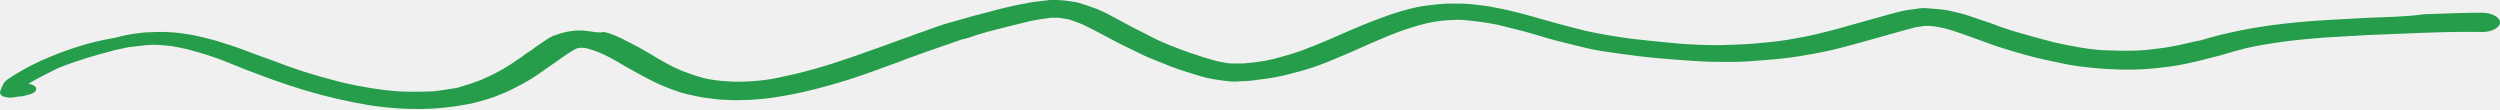
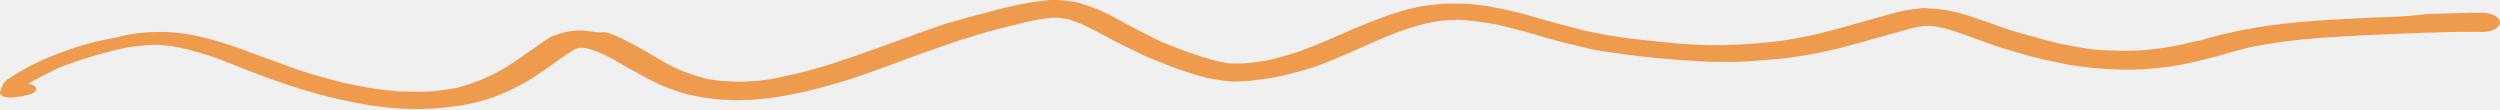
<svg xmlns="http://www.w3.org/2000/svg" width="344" height="15" viewBox="0 0 344 15" fill="none">
-   <path d="M329.599 2.305C328.313 2.374 327.156 2.374 325.87 2.444C324.199 2.514 322.527 2.654 320.727 2.724C317.898 2.863 315.069 3.143 312.369 3.492C309.412 3.911 306.583 4.469 303.883 5.238C303.369 5.377 302.854 5.587 302.211 5.657C301.569 5.796 301.054 5.936 300.411 6.076C299.511 6.285 298.74 6.425 297.84 6.564C296.811 6.704 295.782 6.844 294.754 6.914C293.854 6.984 292.954 6.984 292.054 6.984C291.154 6.984 290.382 6.914 289.482 6.914C288.325 6.844 287.168 6.704 286.01 6.495C284.853 6.285 283.696 6.076 282.539 5.796C280.61 5.307 278.681 4.749 276.753 4.19C275.853 3.911 275.081 3.631 274.181 3.282C273.152 2.933 272.124 2.584 271.095 2.235C270.324 1.955 269.424 1.746 268.523 1.536C268.009 1.397 267.366 1.327 266.723 1.257C266.08 1.187 265.566 1.187 264.923 1.117C264.538 1.117 264.152 1.117 263.895 1.187C263.38 1.257 262.866 1.327 262.352 1.397C261.58 1.536 260.809 1.746 260.037 1.955C258.494 2.374 257.08 2.793 255.537 3.212C253.608 3.771 251.808 4.26 249.751 4.749C248.594 5.028 247.308 5.238 246.151 5.447C244.479 5.726 242.936 5.866 241.265 6.006C239.722 6.145 238.05 6.145 236.507 6.215C234.707 6.215 232.907 6.145 231.107 6.006C228.792 5.796 226.606 5.587 224.292 5.307C222.235 5.028 220.177 4.679 218.249 4.26C216.32 3.771 214.391 3.282 212.463 2.724C210.277 2.095 208.091 1.467 205.776 1.048C204.876 0.838 203.976 0.768 202.948 0.629C201.919 0.489 200.762 0.489 199.605 0.489C198.447 0.489 197.419 0.629 196.261 0.768C195.104 0.908 194.076 1.187 193.047 1.467C190.604 2.165 188.418 3.073 186.232 3.981C184.946 4.539 183.661 5.098 182.375 5.657C181.346 6.076 180.189 6.564 179.032 6.984C177.875 7.403 176.589 7.752 175.303 8.101C174.66 8.241 174.146 8.38 173.503 8.45C172.731 8.59 171.831 8.66 171.06 8.729C170.674 8.729 170.417 8.729 170.031 8.729C169.774 8.729 169.517 8.729 169.26 8.729C168.617 8.66 167.974 8.52 167.331 8.38C165.017 7.752 162.831 6.984 160.773 6.145C159.745 5.726 158.845 5.307 157.945 4.819C157.302 4.469 156.659 4.19 156.016 3.841C154.344 3.003 152.801 2.025 151.001 1.257C150.23 0.978 149.458 0.698 148.558 0.419C148.044 0.279 147.53 0.21 147.015 0.14C146.887 0.14 146.63 0.07 146.501 0.07C146.115 0.07 145.729 0 145.472 0C145.344 0 145.087 0 144.958 0H144.829C144.572 0 144.187 0 143.929 0.07C143.286 0.14 142.772 0.21 142.129 0.279C140.972 0.489 139.815 0.698 138.658 0.978C137.758 1.187 136.857 1.397 135.957 1.676C135.314 1.816 134.672 2.025 134.029 2.165C133 2.444 132.1 2.724 131.071 3.003C130.557 3.143 130.043 3.282 129.657 3.422C128.757 3.701 127.857 4.05 127.085 4.33C126.442 4.539 125.8 4.749 125.157 5.028C123.485 5.587 121.942 6.215 120.271 6.774C116.799 8.031 113.199 9.288 109.341 10.196C108.441 10.405 107.67 10.545 106.77 10.755C105.741 10.964 104.584 11.104 103.427 11.174C102.912 11.174 102.527 11.243 102.012 11.243C101.241 11.243 100.598 11.243 99.826 11.174C98.798 11.104 97.769 10.964 96.869 10.755C95.84 10.475 94.812 10.126 93.912 9.777C92.369 9.148 91.083 8.38 89.797 7.612C89.154 7.263 88.511 6.844 87.868 6.495C87.097 6.076 86.197 5.657 85.425 5.238C84.654 4.888 84.011 4.609 83.111 4.4C82.34 4.539 81.825 4.4 81.311 4.33C80.796 4.26 80.282 4.19 79.768 4.19C79.382 4.19 79.125 4.19 78.739 4.26C78.225 4.33 77.839 4.4 77.325 4.539C76.939 4.679 76.425 4.819 76.039 4.958C75.653 5.168 75.268 5.377 75.01 5.587C74.368 6.006 73.725 6.425 73.21 6.844C72.696 7.193 72.182 7.472 71.796 7.822C71.282 8.171 70.639 8.59 70.124 8.939C68.967 9.707 67.681 10.336 66.267 10.964C65.238 11.383 64.081 11.732 62.924 12.082C61.767 12.291 60.738 12.431 59.581 12.57C57.909 12.64 56.366 12.64 54.695 12.57C52.123 12.361 49.68 11.942 47.237 11.383C45.051 10.824 42.994 10.266 40.937 9.567C39.908 9.218 38.879 8.869 37.851 8.45C36.822 8.101 35.794 7.682 34.765 7.333C33.736 6.914 32.708 6.564 31.679 6.215C30.65 5.866 29.493 5.517 28.336 5.238C26.15 4.679 23.835 4.33 21.521 4.4C21.007 4.4 20.364 4.469 19.85 4.469C19.207 4.539 18.692 4.609 18.178 4.679C17.664 4.749 17.149 4.888 16.764 4.958C16.249 5.098 15.735 5.238 15.221 5.307C12.521 5.796 10.335 6.495 8.277 7.263C6.477 7.961 4.677 8.729 3.134 9.637C2.363 10.056 1.72 10.475 1.077 10.894C0.82 11.104 0.563 11.313 0.434 11.593C0.434 11.662 0.305 11.802 0.305 11.872C0.177 12.082 0.177 12.291 0.048 12.501C-0.08 12.78 0.048 13.059 0.434 13.269C0.82 13.408 1.334 13.478 1.848 13.408C2.234 13.338 2.491 13.269 2.877 13.269C3.391 13.199 3.777 13.059 4.291 12.919C4.934 12.71 5.191 12.221 4.806 11.872C4.549 11.662 4.291 11.593 3.906 11.523C5.191 10.755 6.606 10.056 8.02 9.358C10.463 8.38 13.035 7.612 15.735 6.914C16.378 6.774 17.021 6.634 17.664 6.495C18.435 6.425 19.335 6.285 20.107 6.215C20.878 6.145 21.521 6.145 22.293 6.215C22.807 6.285 23.193 6.285 23.707 6.355C24.478 6.495 25.121 6.634 25.764 6.774C27.05 7.123 28.336 7.472 29.493 7.891C30.907 8.38 32.193 8.939 33.608 9.498C34.893 9.986 36.308 10.545 37.722 11.034C39.137 11.523 40.551 12.012 41.965 12.431C44.794 13.269 47.751 13.967 50.709 14.456C53.795 14.945 57.138 15.154 60.481 14.875C62.024 14.735 63.438 14.526 64.853 14.246C66.267 13.897 67.553 13.548 68.71 13.059C69.996 12.57 71.153 11.942 72.31 11.313C72.953 10.964 73.468 10.615 73.982 10.266C74.753 9.707 75.525 9.218 76.296 8.66C77.196 8.031 78.096 7.333 79.254 6.704C79.382 6.704 79.382 6.634 79.511 6.634C79.639 6.634 79.768 6.564 79.897 6.564H80.025C80.282 6.564 80.411 6.634 80.668 6.634C81.182 6.774 81.697 6.914 82.211 7.123C83.625 7.682 84.782 8.38 85.94 9.079C87.483 9.917 89.026 10.824 90.697 11.593C91.469 11.942 92.24 12.221 93.012 12.501C93.912 12.85 94.94 13.059 95.969 13.269C96.869 13.478 97.898 13.548 98.926 13.688C100.084 13.758 101.369 13.827 102.527 13.758C103.555 13.758 104.584 13.618 105.484 13.548C106.641 13.408 107.798 13.199 108.956 12.989C111.141 12.57 113.199 12.012 115.127 11.453C118.085 10.615 120.785 9.567 123.485 8.59C124.771 8.101 126.057 7.612 127.471 7.123C129.014 6.564 130.557 6.076 132.1 5.517C132.229 5.447 132.486 5.377 132.614 5.377C133.129 5.238 133.643 5.098 134.157 4.888C134.929 4.679 135.7 4.4 136.6 4.19C136.729 4.12 136.986 4.12 137.115 4.05C137.629 3.911 138.272 3.771 138.786 3.631C139.686 3.422 140.715 3.143 141.615 2.933C142.515 2.724 143.544 2.584 144.572 2.444C144.829 2.444 144.958 2.444 145.215 2.444C145.344 2.444 145.601 2.444 145.729 2.444C146.115 2.514 146.501 2.584 147.015 2.654C147.658 2.863 148.301 3.073 148.944 3.352C150.873 4.26 152.544 5.238 154.344 6.145C155.502 6.704 156.659 7.263 157.816 7.822C158.973 8.31 160.13 8.729 161.288 9.218C162.573 9.707 163.859 10.056 165.145 10.475C166.302 10.824 167.717 11.034 169.002 11.174C169.645 11.243 170.16 11.243 170.803 11.174C171.574 11.174 172.346 11.104 173.117 10.964C174.403 10.824 175.689 10.615 176.846 10.336C178.26 9.986 179.546 9.637 180.832 9.218C182.632 8.59 184.175 7.891 185.846 7.193C186.747 6.774 187.775 6.355 188.675 5.936C189.447 5.587 190.218 5.307 190.99 4.958C192.661 4.26 194.333 3.701 196.261 3.212C197.162 3.003 198.062 2.863 199.09 2.793C199.605 2.793 199.99 2.724 200.505 2.724C200.89 2.724 201.276 2.724 201.79 2.793C203.333 2.933 204.748 3.143 206.162 3.422C207.319 3.701 208.605 4.05 209.762 4.33C210.534 4.539 211.177 4.749 211.948 4.958C212.591 5.168 213.363 5.377 214.134 5.587C215.548 5.936 216.963 6.285 218.377 6.634C219.92 6.984 221.463 7.193 223.006 7.403C226.349 7.891 229.692 8.171 233.035 8.38C234.707 8.52 236.507 8.52 238.179 8.52C239.85 8.52 241.522 8.38 243.193 8.241C246.151 8.031 249.108 7.542 251.937 6.914C253.737 6.495 255.408 6.006 257.208 5.517C259.266 4.958 261.323 4.33 263.509 3.771C263.895 3.701 264.409 3.631 264.795 3.562C265.052 3.562 265.309 3.562 265.566 3.562C266.209 3.631 266.723 3.701 267.366 3.841C269.295 4.33 270.967 5.028 272.767 5.657C274.567 6.355 276.495 6.914 278.424 7.472C280.353 8.031 282.41 8.45 284.467 8.869C286.782 9.288 289.225 9.498 291.668 9.567C293.854 9.637 296.04 9.498 298.097 9.218C299.897 9.009 301.697 8.59 303.369 8.171C304.14 7.961 304.783 7.822 305.555 7.612C306.069 7.472 306.455 7.333 306.969 7.193C307.612 6.984 308.383 6.844 309.026 6.634C312.498 5.866 316.098 5.447 319.827 5.168C321.756 5.028 323.813 4.958 325.87 4.819C327.542 4.749 329.342 4.679 331.013 4.609C334.485 4.469 338.085 4.33 341.557 4.4C342.971 4.4 344 3.771 344 3.073C344 2.374 342.843 1.746 341.557 1.746C338.857 1.746 336.157 1.886 333.585 1.955C332.171 2.165 330.885 2.235 329.599 2.305ZM264.409 3.631C264.538 3.631 264.538 3.631 264.666 3.631C264.538 3.631 264.409 3.631 264.409 3.631Z" fill="#259D4A" />
+   <g clip-path="url(#clip0_2093_4821)">
+     <path d="M329.599 2.305C328.313 2.374 327.156 2.374 325.87 2.444C324.199 2.514 322.527 2.654 320.727 2.724C317.898 2.863 315.069 3.143 312.369 3.492C309.412 3.911 306.583 4.469 303.883 5.238C303.369 5.377 302.854 5.587 302.211 5.657C301.569 5.796 301.054 5.936 300.411 6.076C299.511 6.285 298.74 6.425 297.84 6.564C296.811 6.704 295.782 6.844 294.754 6.914C293.854 6.984 292.954 6.984 292.054 6.984C291.154 6.984 290.382 6.914 289.482 6.914C288.325 6.844 287.168 6.704 286.01 6.495C284.853 6.285 283.696 6.076 282.539 5.796C280.61 5.307 278.681 4.749 276.753 4.19C275.853 3.911 275.081 3.631 274.181 3.282C273.152 2.933 272.124 2.584 271.095 2.235C270.324 1.955 269.424 1.746 268.523 1.536C268.009 1.397 267.366 1.327 266.723 1.257C266.08 1.187 265.566 1.187 264.923 1.117C264.538 1.117 264.152 1.117 263.895 1.187C263.38 1.257 262.866 1.327 262.352 1.397C261.58 1.536 260.809 1.746 260.037 1.955C258.494 2.374 257.08 2.793 255.537 3.212C253.608 3.771 251.808 4.26 249.751 4.749C248.594 5.028 247.308 5.238 246.151 5.447C244.479 5.726 242.936 5.866 241.265 6.006C239.722 6.145 238.05 6.145 236.507 6.215C234.707 6.215 232.907 6.145 231.107 6.006C228.792 5.796 226.606 5.587 224.292 5.307C222.235 5.028 220.177 4.679 218.249 4.26C216.32 3.771 214.391 3.282 212.463 2.724C210.277 2.095 208.091 1.467 205.776 1.048C204.876 0.838 203.976 0.768 202.948 0.629C201.919 0.489 200.762 0.489 199.605 0.489C198.447 0.489 197.419 0.629 196.261 0.768C195.104 0.908 194.076 1.187 193.047 1.467C190.604 2.165 188.418 3.073 186.232 3.981C184.946 4.539 183.661 5.098 182.375 5.657C181.346 6.076 180.189 6.564 179.032 6.984C177.875 7.403 176.589 7.752 175.303 8.101C174.66 8.241 174.146 8.38 173.503 8.45C172.731 8.59 171.831 8.66 171.06 8.729C170.674 8.729 170.417 8.729 170.031 8.729C169.774 8.729 169.517 8.729 169.26 8.729C168.617 8.66 167.974 8.52 167.331 8.38C165.017 7.752 162.831 6.984 160.773 6.145C159.745 5.726 158.845 5.307 157.945 4.819C157.302 4.469 156.659 4.19 156.016 3.841C154.344 3.003 152.801 2.025 151.001 1.257C150.23 0.978 149.458 0.698 148.558 0.419C148.044 0.279 147.53 0.21 147.015 0.14C146.887 0.14 146.63 0.07 146.501 0.07C146.115 0.07 145.729 0 145.472 0C145.344 0 145.087 0 144.958 0H144.829C144.572 0 144.187 0 143.929 0.07C143.286 0.14 142.772 0.21 142.129 0.279C140.972 0.489 139.815 0.698 138.658 0.978C137.758 1.187 136.857 1.397 135.957 1.676C135.314 1.816 134.672 2.025 134.029 2.165C133 2.444 132.1 2.724 131.071 3.003C130.557 3.143 130.043 3.282 129.657 3.422C128.757 3.701 127.857 4.05 127.085 4.33C126.442 4.539 125.8 4.749 125.157 5.028C123.485 5.587 121.942 6.215 120.271 6.774C116.799 8.031 113.199 9.288 109.341 10.196C108.441 10.405 107.67 10.545 106.77 10.755C105.741 10.964 104.584 11.104 103.427 11.174C102.912 11.174 102.527 11.243 102.012 11.243C101.241 11.243 100.598 11.243 99.826 11.174C98.798 11.104 97.769 10.964 96.869 10.755C95.84 10.475 94.812 10.126 93.912 9.777C92.369 9.148 91.083 8.38 89.797 7.612C89.154 7.263 88.511 6.844 87.868 6.495C87.097 6.076 86.197 5.657 85.425 5.238C84.654 4.888 84.011 4.609 83.111 4.4C82.34 4.539 81.825 4.4 81.311 4.33C80.796 4.26 80.282 4.19 79.768 4.19C79.382 4.19 79.125 4.19 78.739 4.26C78.225 4.33 77.839 4.4 77.325 4.539C76.939 4.679 76.425 4.819 76.039 4.958C75.653 5.168 75.268 5.377 75.01 5.587C74.368 6.006 73.725 6.425 73.21 6.844C72.696 7.193 72.182 7.472 71.796 7.822C71.282 8.171 70.639 8.59 70.124 8.939C68.967 9.707 67.681 10.336 66.267 10.964C65.238 11.383 64.081 11.732 62.924 12.082C61.767 12.291 60.738 12.431 59.581 12.57C57.909 12.64 56.366 12.64 54.695 12.57C52.123 12.361 49.68 11.942 47.237 11.383C45.051 10.824 42.994 10.266 40.937 9.567C39.908 9.218 38.879 8.869 37.851 8.45C36.822 8.101 35.794 7.682 34.765 7.333C33.736 6.914 32.708 6.564 31.679 6.215C30.65 5.866 29.493 5.517 28.336 5.238C26.15 4.679 23.835 4.33 21.521 4.4C21.007 4.4 20.364 4.469 19.85 4.469C19.207 4.539 18.692 4.609 18.178 4.679C17.664 4.749 17.149 4.888 16.764 4.958C16.249 5.098 15.735 5.238 15.221 5.307C12.521 5.796 10.335 6.495 8.277 7.263C6.477 7.961 4.677 8.729 3.134 9.637C2.363 10.056 1.72 10.475 1.077 10.894C0.82 11.104 0.563 11.313 0.434 11.593C0.434 11.662 0.305 11.802 0.305 11.872C0.177 12.082 0.177 12.291 0.048 12.501C-0.08 12.78 0.048 13.059 0.434 13.269C0.82 13.408 1.334 13.478 1.848 13.408C2.234 13.338 2.491 13.269 2.877 13.269C3.391 13.199 3.777 13.059 4.291 12.919C4.934 12.71 5.191 12.221 4.806 11.872C4.549 11.662 4.291 11.593 3.906 11.523C5.191 10.755 6.606 10.056 8.02 9.358C10.463 8.38 13.035 7.612 15.735 6.914C16.378 6.774 17.021 6.634 17.664 6.495C18.435 6.425 19.335 6.285 20.107 6.215C20.878 6.145 21.521 6.145 22.293 6.215C22.807 6.285 23.193 6.285 23.707 6.355C24.478 6.495 25.121 6.634 25.764 6.774C27.05 7.123 28.336 7.472 29.493 7.891C30.907 8.38 32.193 8.939 33.608 9.498C34.893 9.986 36.308 10.545 37.722 11.034C39.137 11.523 40.551 12.012 41.965 12.431C44.794 13.269 47.751 13.967 50.709 14.456C53.795 14.945 57.138 15.154 60.481 14.875C62.024 14.735 63.438 14.526 64.853 14.246C66.267 13.897 67.553 13.548 68.71 13.059C69.996 12.57 71.153 11.942 72.31 11.313C72.953 10.964 73.468 10.615 73.982 10.266C74.753 9.707 75.525 9.218 76.296 8.66C77.196 8.031 78.096 7.333 79.254 6.704C79.382 6.704 79.382 6.634 79.511 6.634C79.639 6.634 79.768 6.564 79.897 6.564H80.025C80.282 6.564 80.411 6.634 80.668 6.634C81.182 6.774 81.697 6.914 82.211 7.123C83.625 7.682 84.782 8.38 85.94 9.079C87.483 9.917 89.026 10.824 90.697 11.593C91.469 11.942 92.24 12.221 93.012 12.501C93.912 12.85 94.94 13.059 95.969 13.269C96.869 13.478 97.898 13.548 98.926 13.688C100.084 13.758 101.369 13.827 102.527 13.758C103.555 13.758 104.584 13.618 105.484 13.548C106.641 13.408 107.798 13.199 108.956 12.989C111.141 12.57 113.199 12.012 115.127 11.453C118.085 10.615 120.785 9.567 123.485 8.59C124.771 8.101 126.057 7.612 127.471 7.123C129.014 6.564 130.557 6.076 132.1 5.517C132.229 5.447 132.486 5.377 132.614 5.377C133.129 5.238 133.643 5.098 134.157 4.888C134.929 4.679 135.7 4.4 136.6 4.19C136.729 4.12 136.986 4.12 137.115 4.05C137.629 3.911 138.272 3.771 138.786 3.631C139.686 3.422 140.715 3.143 141.615 2.933C142.515 2.724 143.544 2.584 144.572 2.444C144.829 2.444 144.958 2.444 145.215 2.444C145.344 2.444 145.601 2.444 145.729 2.444C146.115 2.514 146.501 2.584 147.015 2.654C147.658 2.863 148.301 3.073 148.944 3.352C150.873 4.26 152.544 5.238 154.344 6.145C155.502 6.704 156.659 7.263 157.816 7.822C158.973 8.31 160.13 8.729 161.288 9.218C162.573 9.707 163.859 10.056 165.145 10.475C166.302 10.824 167.717 11.034 169.002 11.174C169.645 11.243 170.16 11.243 170.803 11.174C171.574 11.174 172.346 11.104 173.117 10.964C174.403 10.824 175.689 10.615 176.846 10.336C178.26 9.986 179.546 9.637 180.832 9.218C182.632 8.59 184.175 7.891 185.846 7.193C186.747 6.774 187.775 6.355 188.675 5.936C189.447 5.587 190.218 5.307 190.99 4.958C192.661 4.26 194.333 3.701 196.261 3.212C197.162 3.003 198.062 2.863 199.09 2.793C199.605 2.793 199.99 2.724 200.505 2.724C200.89 2.724 201.276 2.724 201.79 2.793C203.333 2.933 204.748 3.143 206.162 3.422C207.319 3.701 208.605 4.05 209.762 4.33C210.534 4.539 211.177 4.749 211.948 4.958C212.591 5.168 213.363 5.377 214.134 5.587C215.548 5.936 216.963 6.285 218.377 6.634C219.92 6.984 221.463 7.193 223.006 7.403C226.349 7.891 229.692 8.171 233.035 8.38C234.707 8.52 236.507 8.52 238.179 8.52C239.85 8.52 241.522 8.38 243.193 8.241C246.151 8.031 249.108 7.542 251.937 6.914C253.737 6.495 255.408 6.006 257.208 5.517C259.266 4.958 261.323 4.33 263.509 3.771C263.895 3.701 264.409 3.631 264.795 3.562C265.052 3.562 265.309 3.562 265.566 3.562C266.209 3.631 266.723 3.701 267.366 3.841C269.295 4.33 270.967 5.028 272.767 5.657C274.567 6.355 276.495 6.914 278.424 7.472C280.353 8.031 282.41 8.45 284.467 8.869C286.782 9.288 289.225 9.498 291.668 9.567C293.854 9.637 296.04 9.498 298.097 9.218C299.897 9.009 301.697 8.59 303.369 8.171C304.14 7.961 304.783 7.822 305.555 7.612C306.069 7.472 306.455 7.333 306.969 7.193C307.612 6.984 308.383 6.844 309.026 6.634C312.498 5.866 316.098 5.447 319.827 5.168C321.756 5.028 323.813 4.958 325.87 4.819C327.542 4.749 329.342 4.679 331.013 4.609C334.485 4.469 338.085 4.33 341.557 4.4C342.971 4.4 344 3.771 344 3.073C344 2.374 342.843 1.746 341.557 1.746C338.857 1.746 336.157 1.886 333.585 1.955C332.171 2.165 330.885 2.235 329.599 2.305ZM264.409 3.631C264.538 3.631 264.538 3.631 264.666 3.631C264.538 3.631 264.409 3.631 264.409 3.631Z" fill="#EE9B4E" />
+   </g>
+   <defs>
+     <clipPath id="clip0_2093_4821">
+       <rect width="344" height="15" fill="white" />
+     </clipPath>
+   </defs>
</svg>
